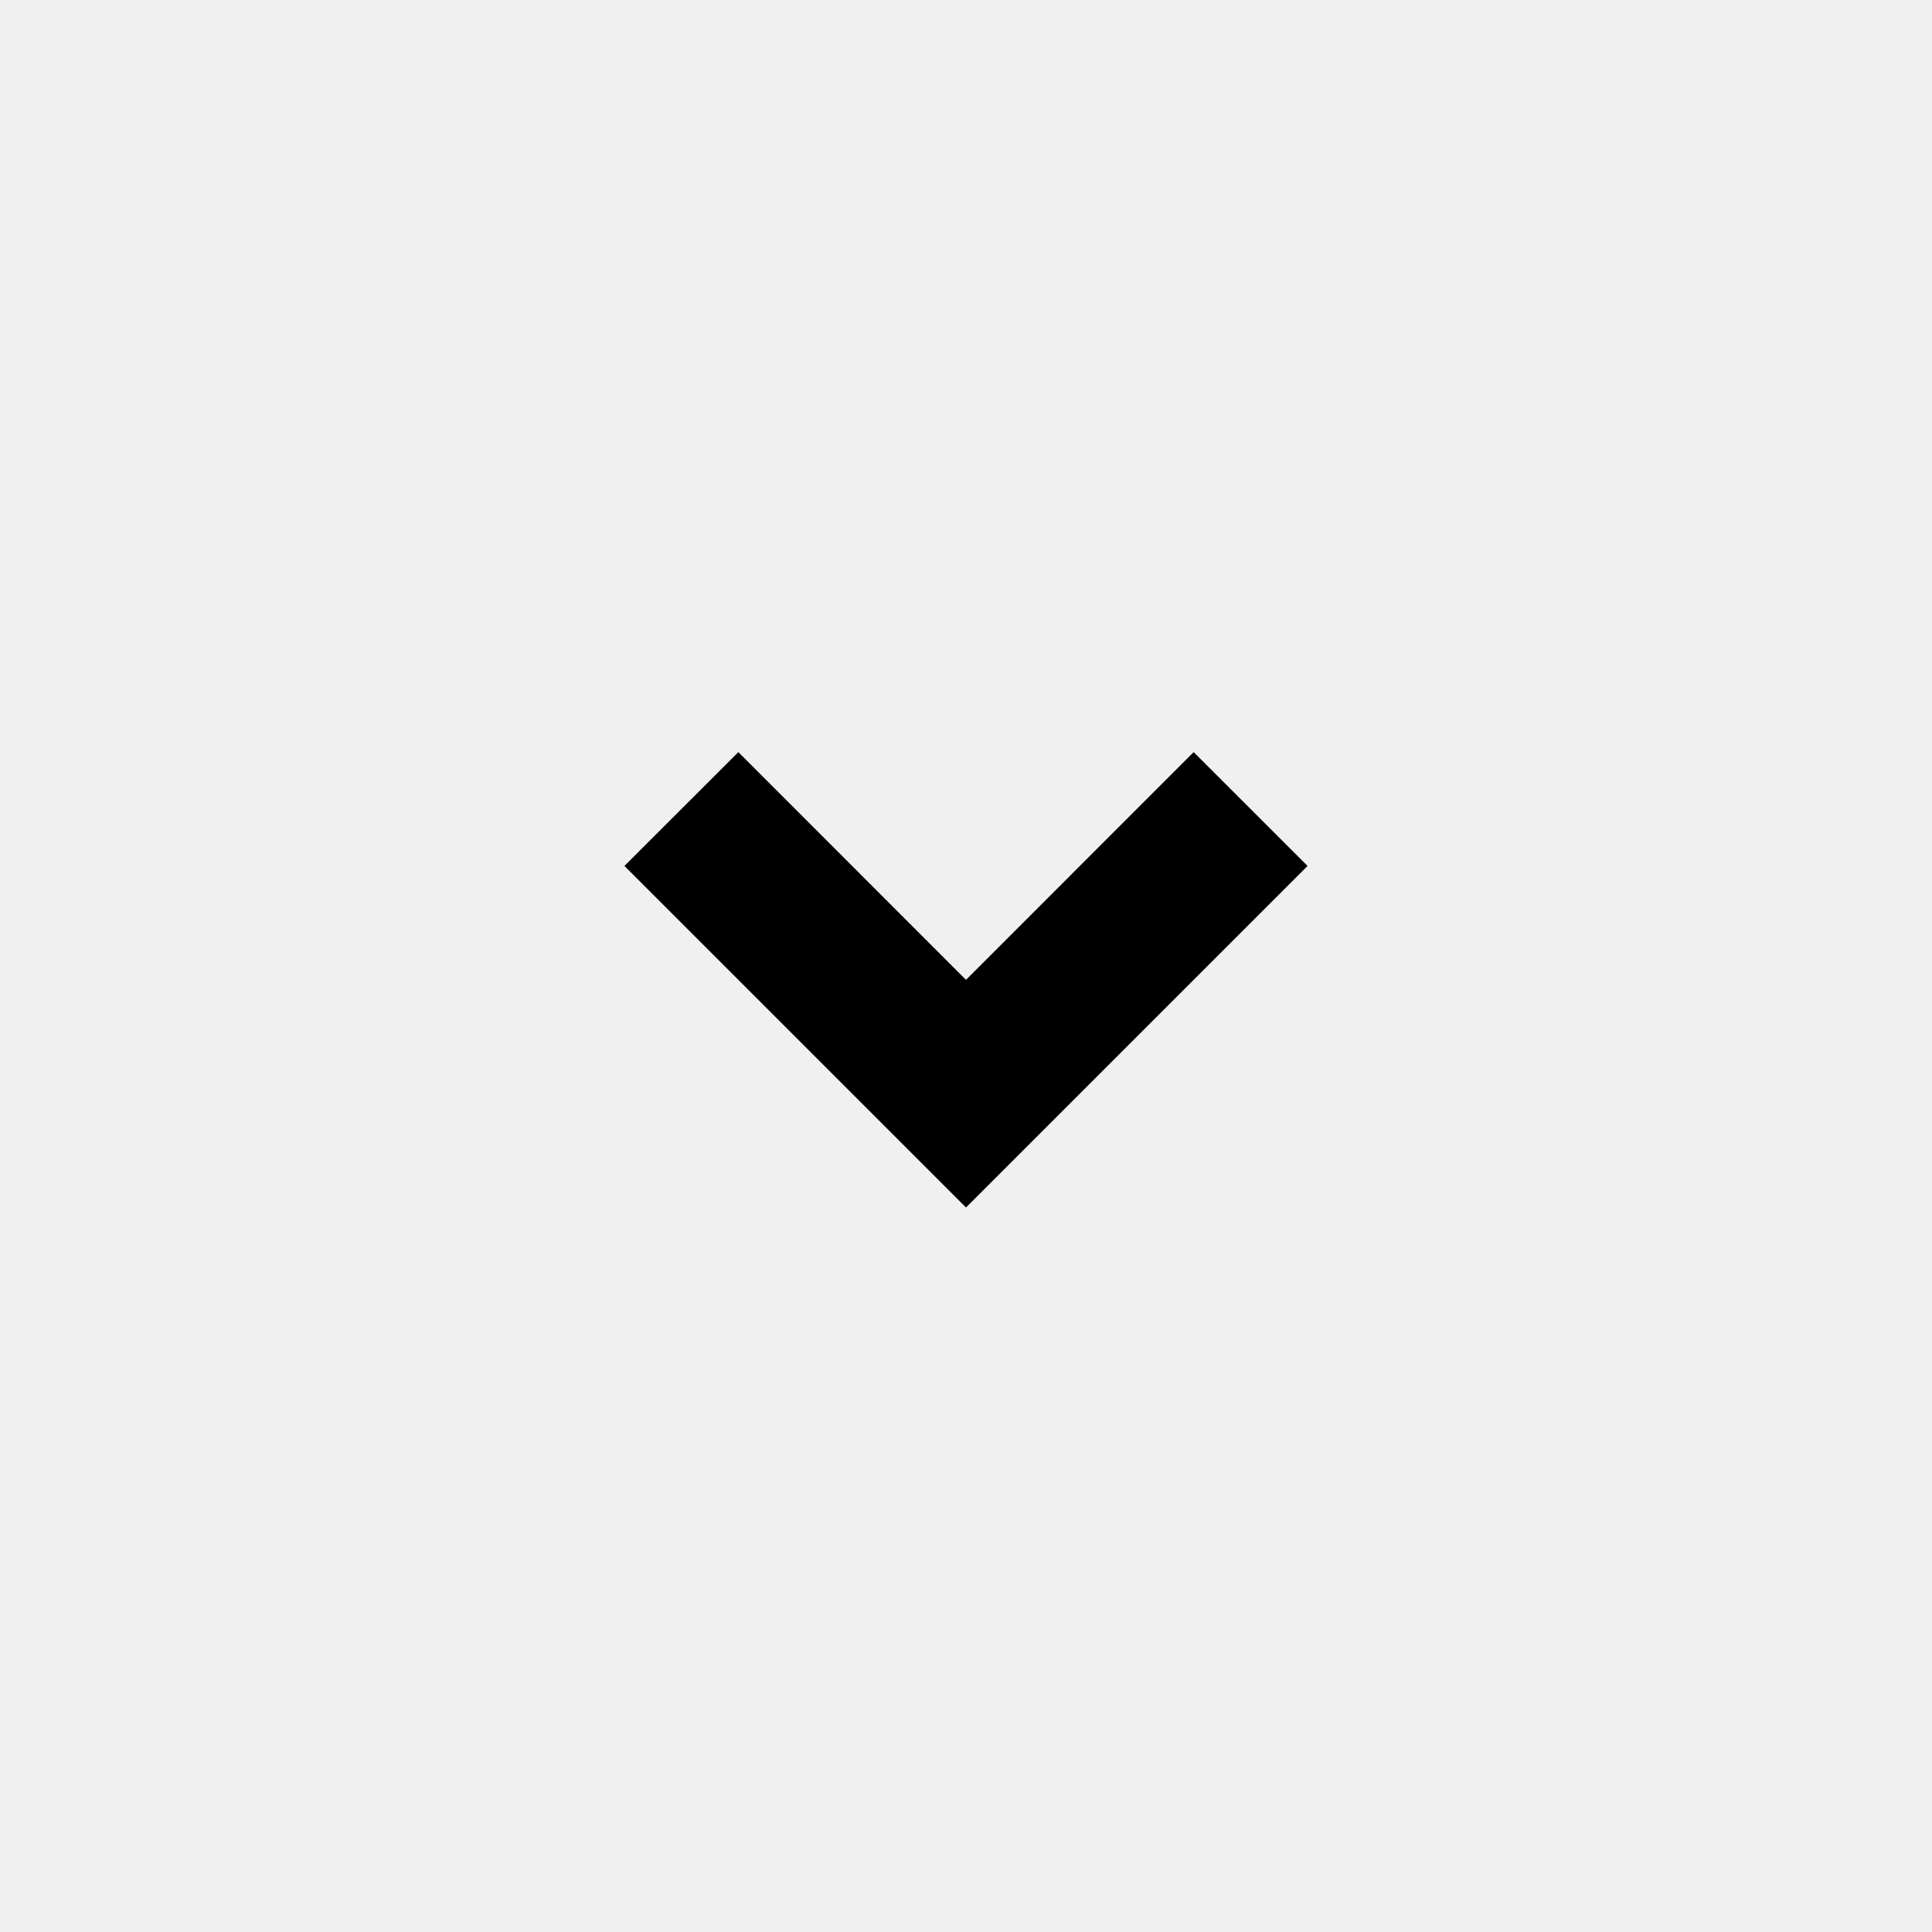
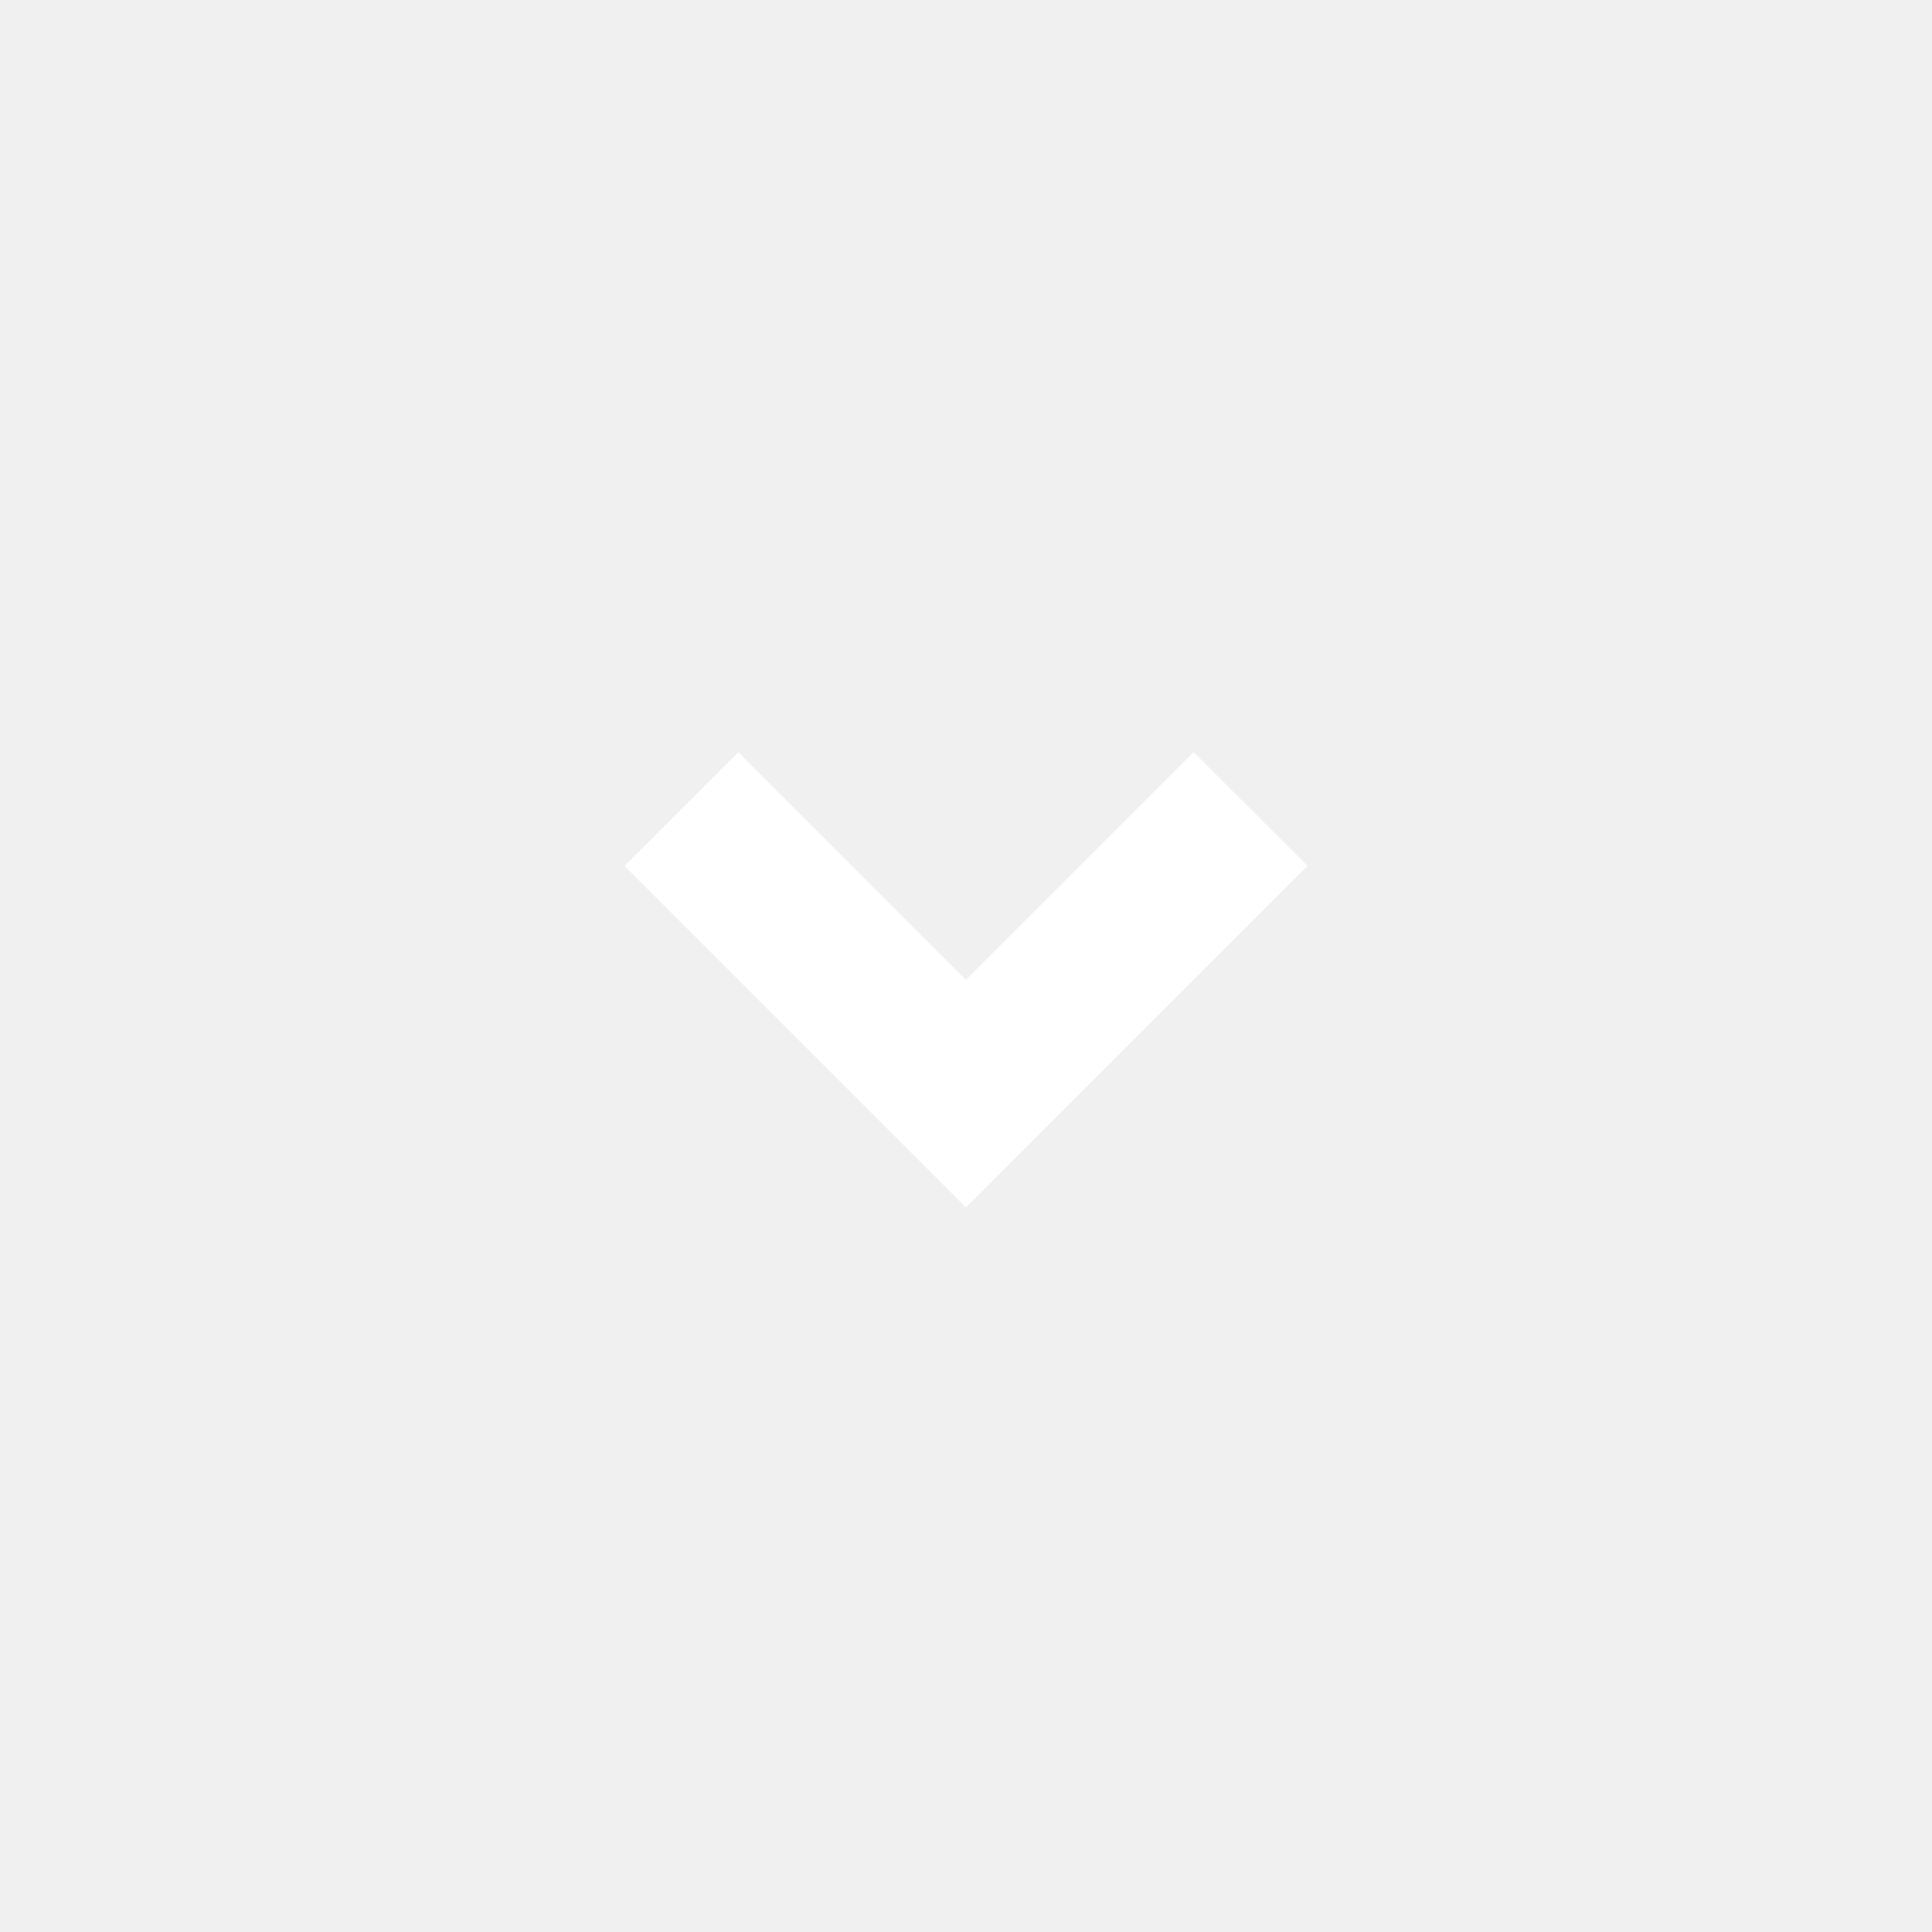
<svg xmlns="http://www.w3.org/2000/svg" viewBox="0 0 24 24">
  <g>
    <path fill="none" d="M0 0h24v24H0z" />
-     <path d="M12 15l-4.243-4.243 1.415-1.414L12 12.172l2.828-2.829 1.415 1.414z" />
+     <path fill="white" d="M12 15l-4.243-4.243 1.415-1.414L12 12.172l2.828-2.829 1.415 1.414z" />
  </g>
</svg>
